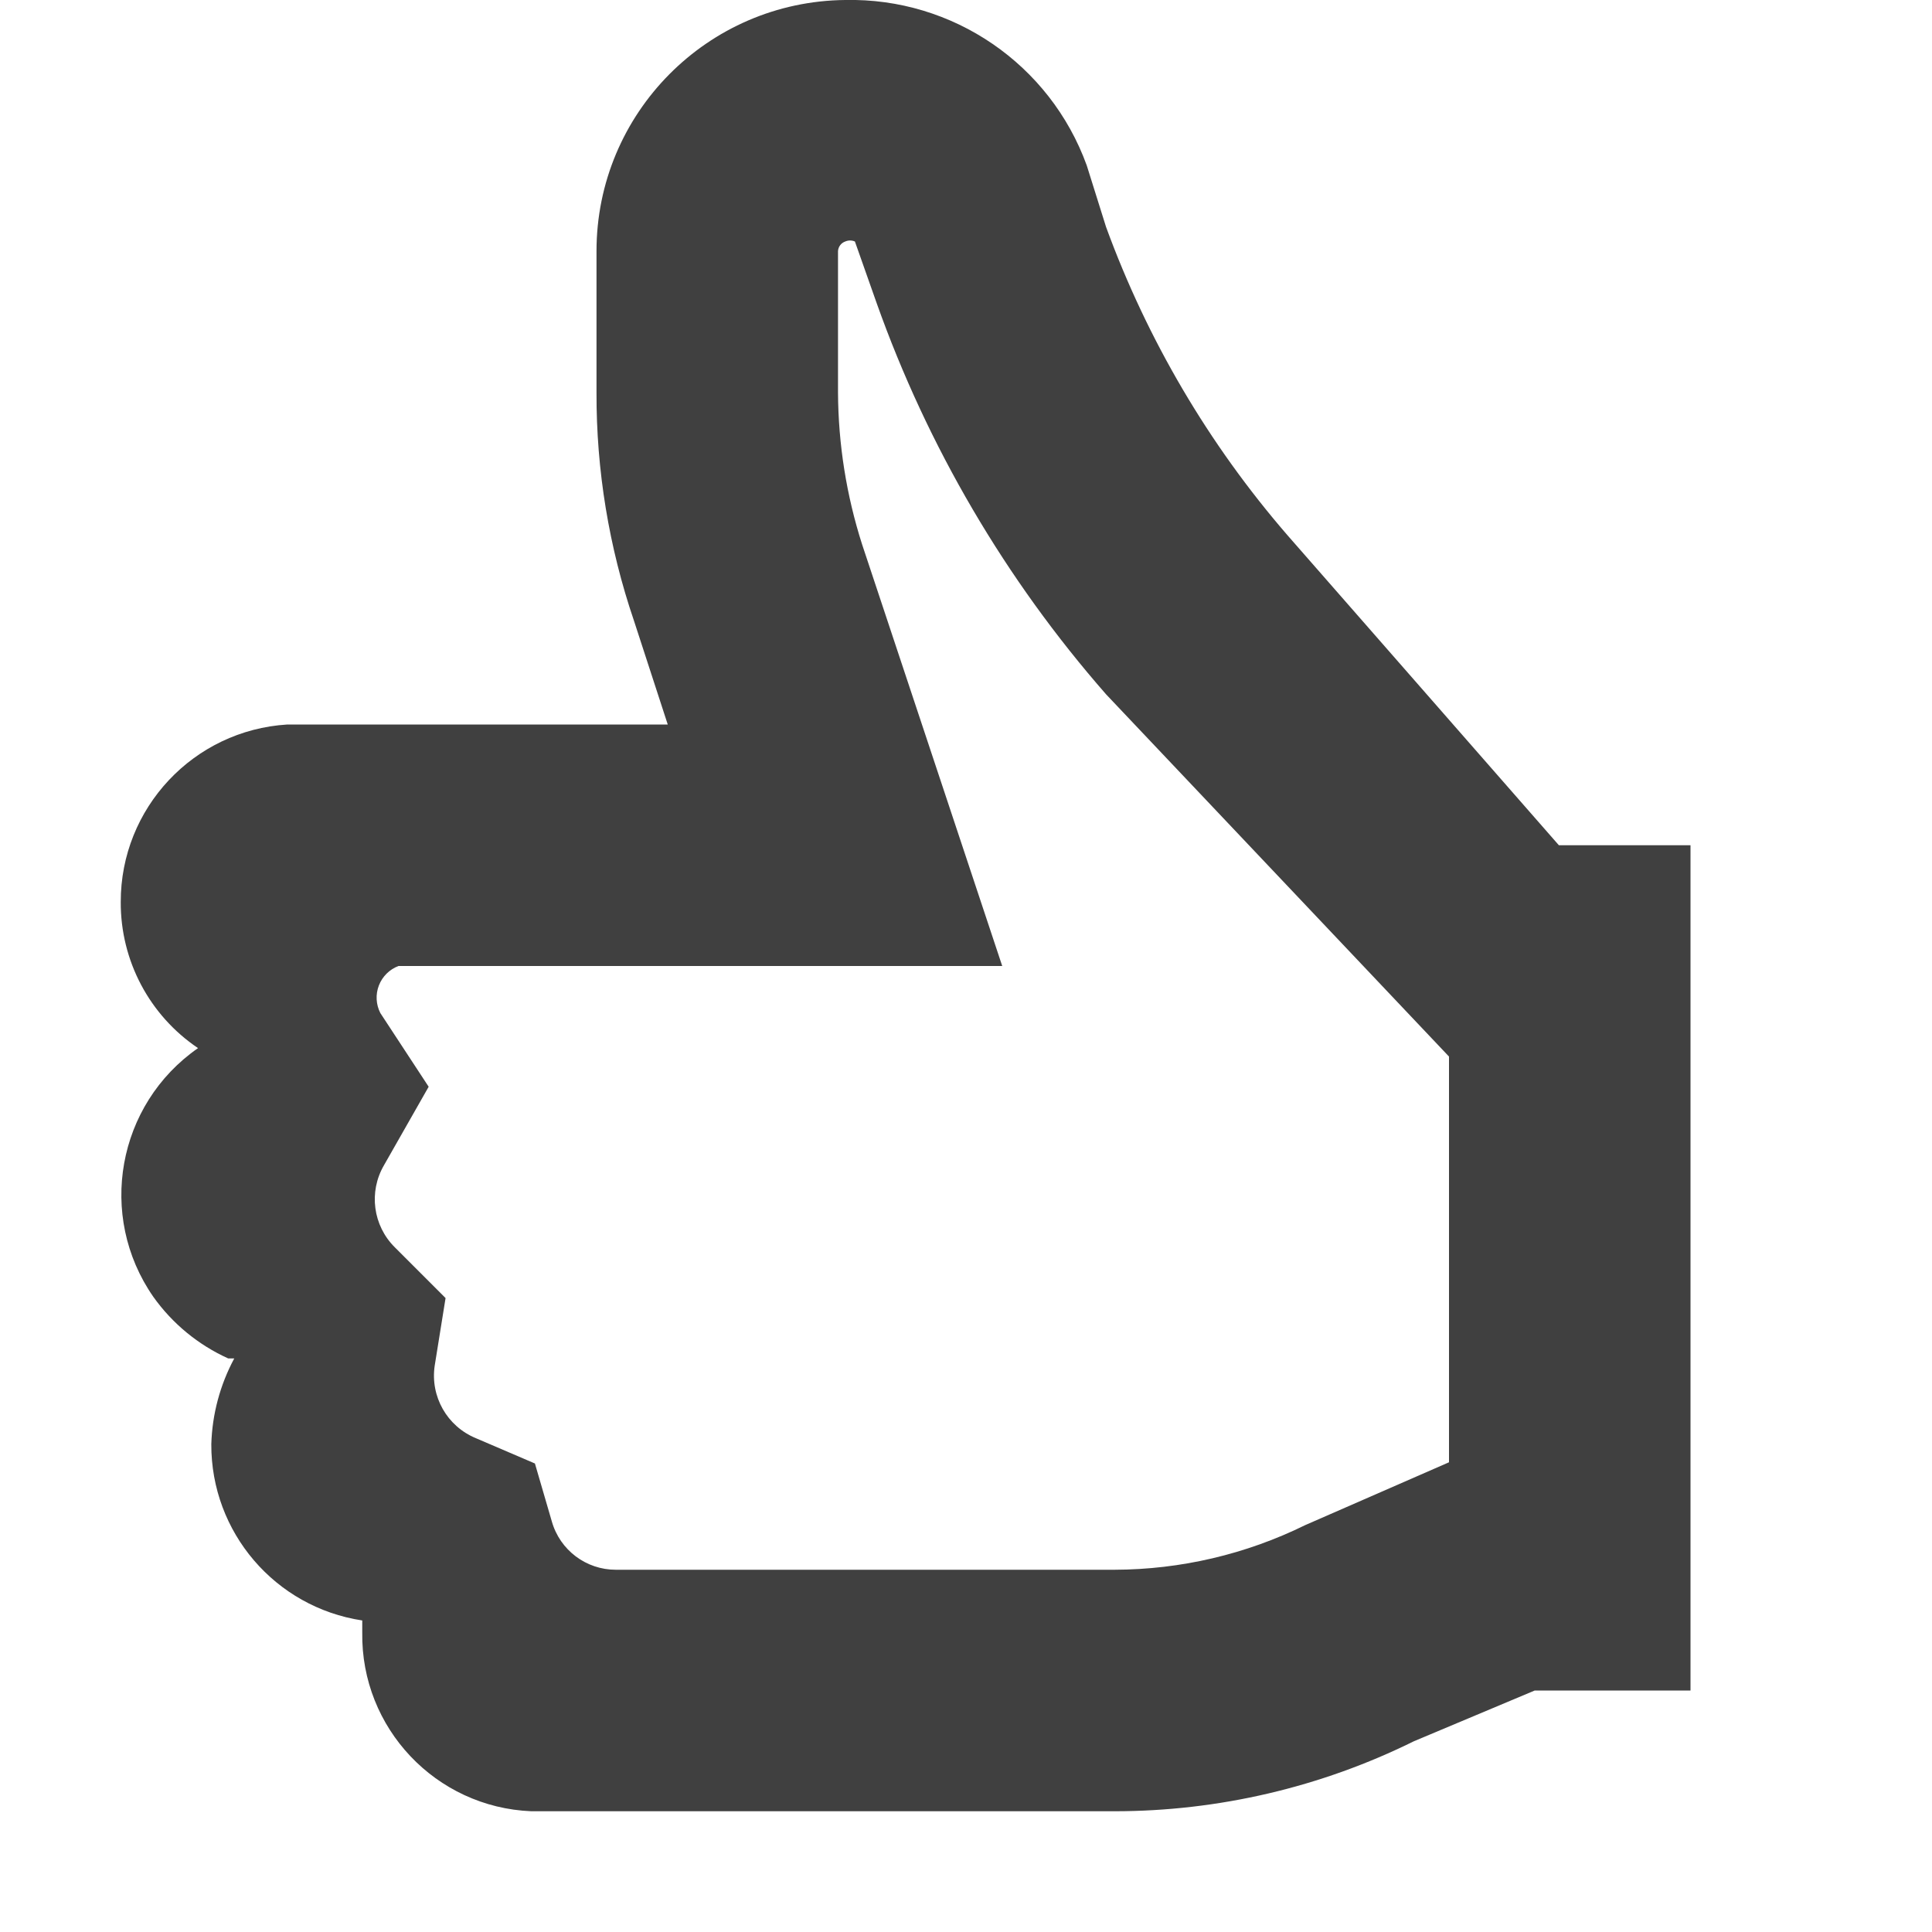
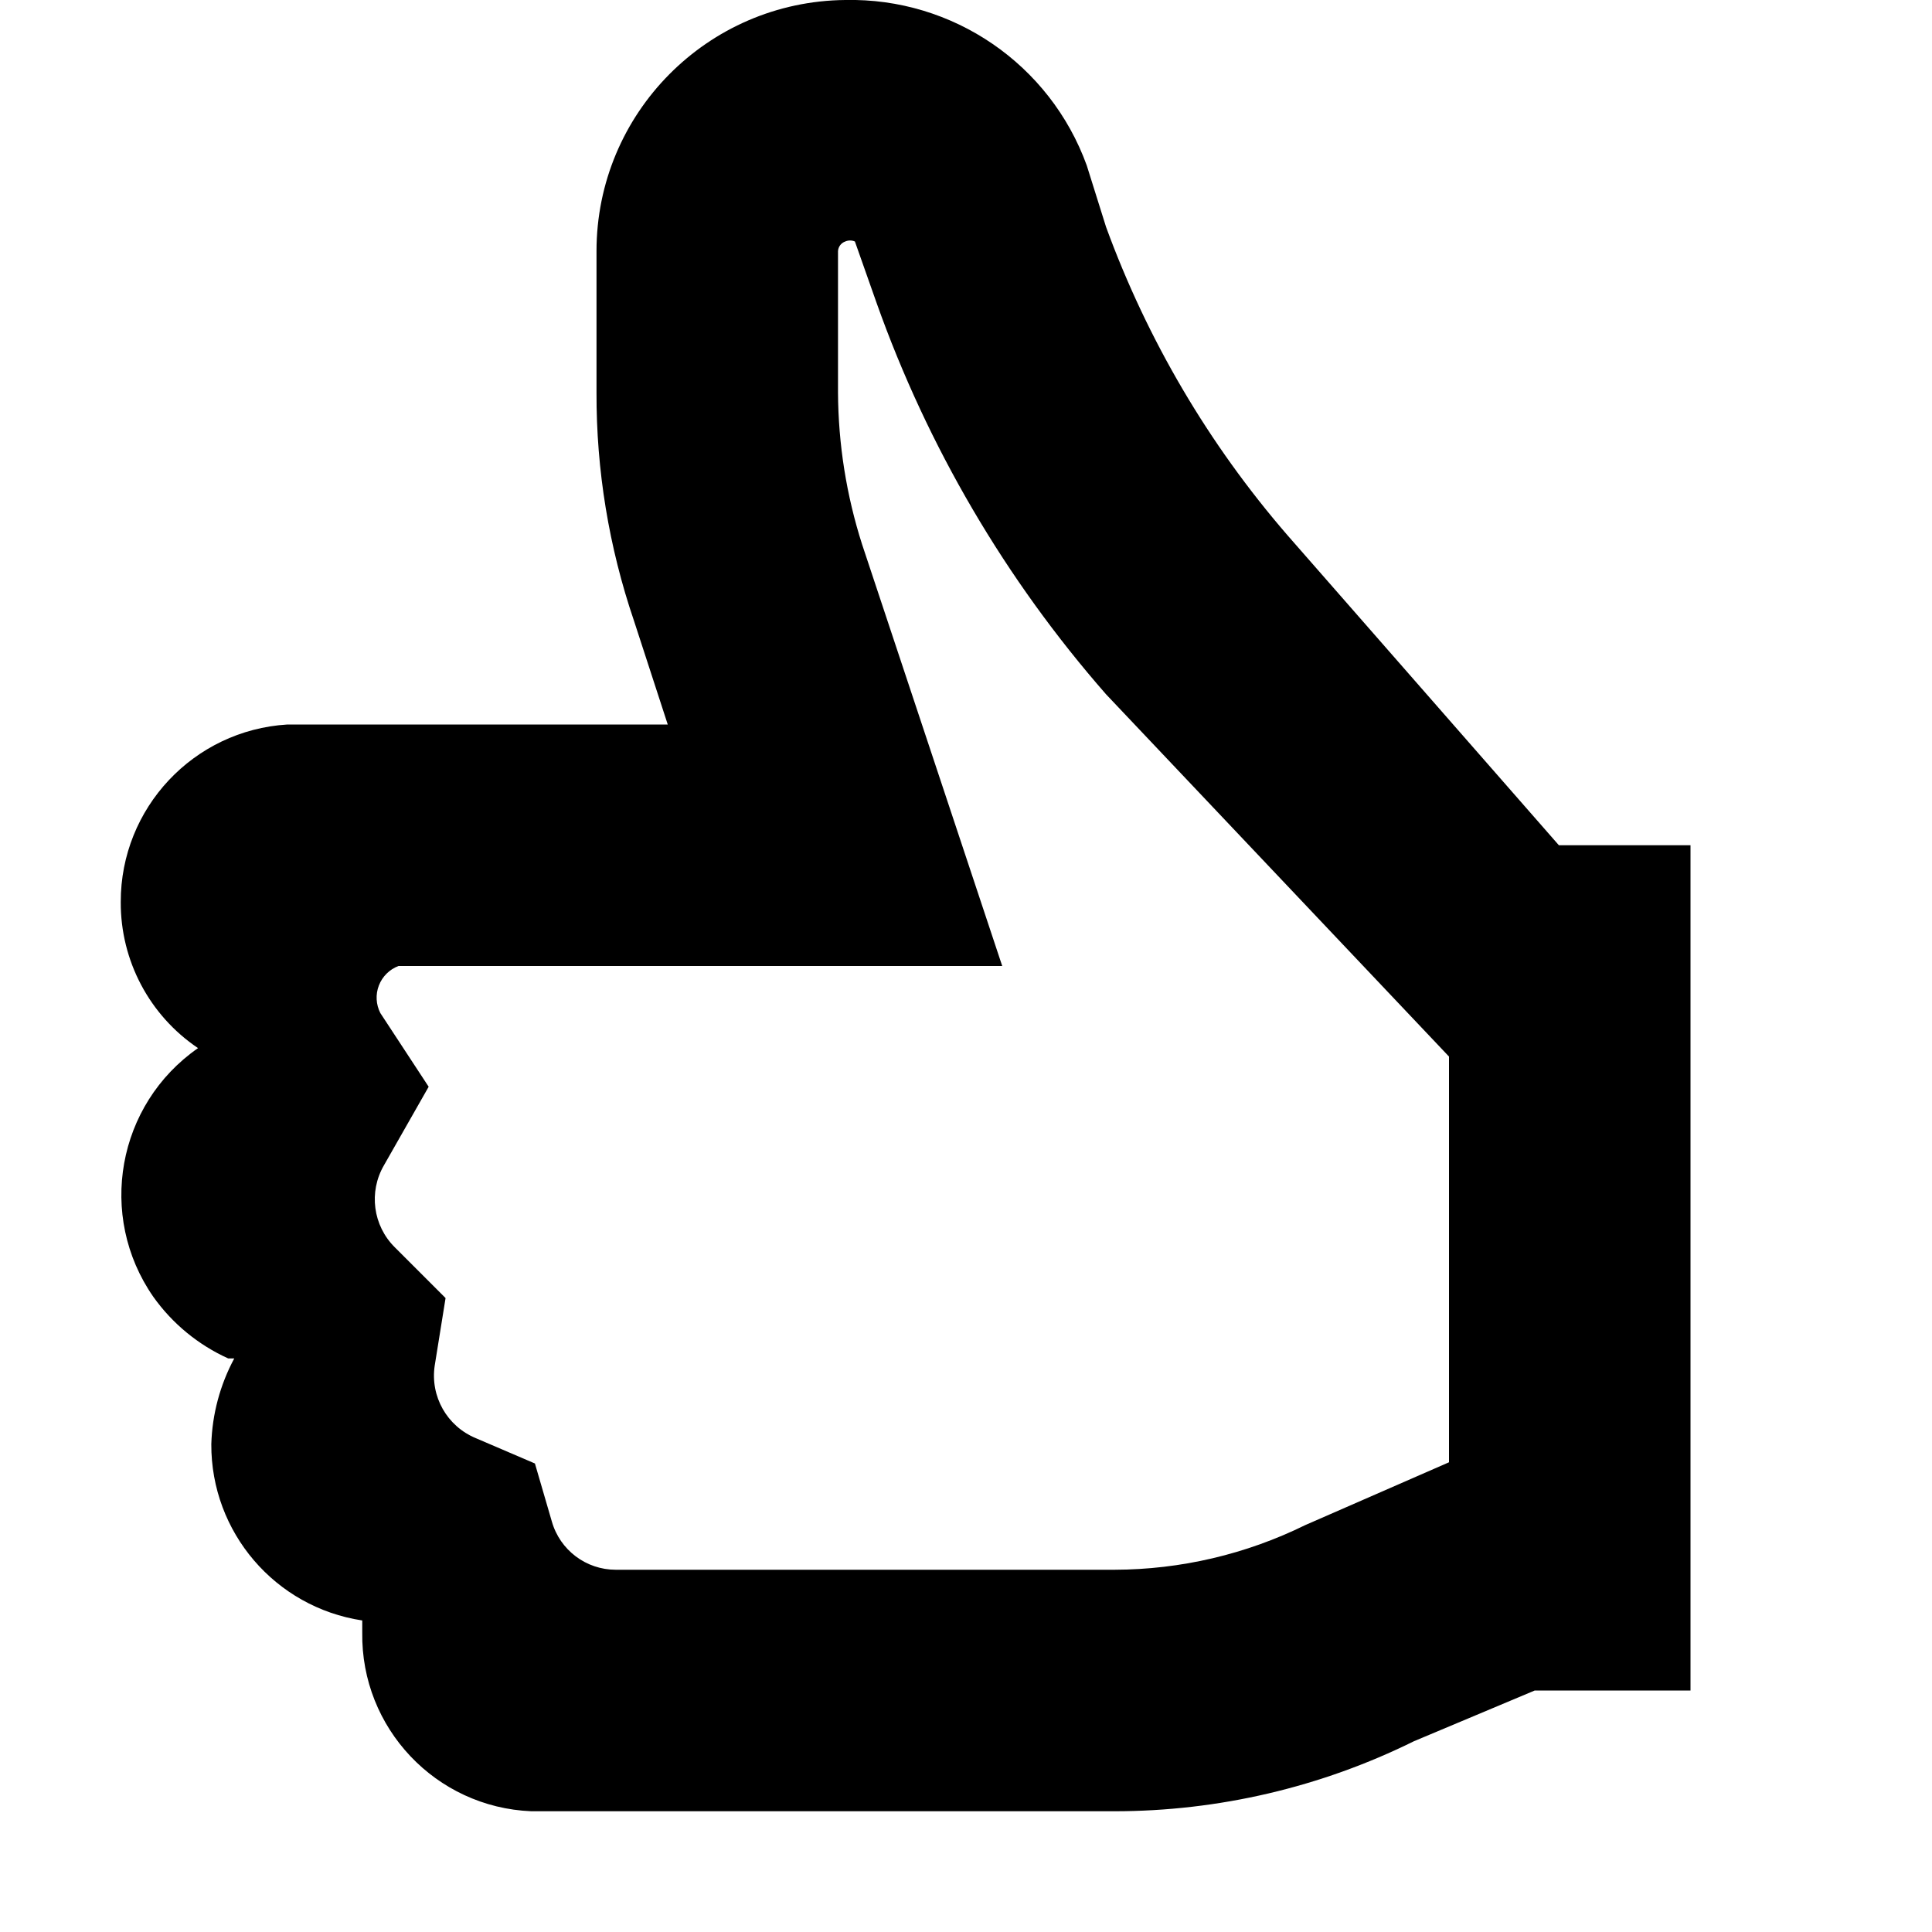
- <svg xmlns="http://www.w3.org/2000/svg" id="thumbs-up-outline-small" fill="#000000bf" aria-hidden="true" data-supported-dps="16x16" viewBox="0 0 16 16" data-token-id="289" width="16" height="16" class="a4e72a0b b532df19 _751ee3fd fa5073c7 _2cb13027 de9960af" data--h-bstatus="0OBSERVED">
+ <svg xmlns="http://www.w3.org/2000/svg" id="thumbs-up-outline-small" fill="currentColor" aria-hidden="true" data-supported-dps="16x16" viewBox="0 0 16 16" data-token-id="289" width="16" height="16" class="a4e72a0b b532df19 _751ee3fd fa5073c7 _2cb13027 de9960af" data--h-bstatus="0OBSERVED">
  <path d="m12.91 7-2.25-2.57a8.2 8.2 0 0 1-1.5-2.55L9 1.37A2.08 2.08 0 0 0 7 0a2.08 2.08 0 0 0-2.06 2.08v1.17a5.8 5.8 0 0 0 .31 1.89l.28.86H2.38A1.47 1.47 0 0 0 1 7.47a1.45 1.45 0 0 0 .64 1.21 1.48 1.48 0 0 0-.37 2.06 1.54 1.54 0 0 0 .62.51h.05a1.6 1.6 0 0 0-.19.71A1.47 1.47 0 0 0 3 13.42v.1A1.46 1.46 0 0 0 4.4 15h4.83a5.6 5.6 0 0 0 2.48-.58l1-.42H14V7zM12 12.11l-1.19.52a3.6 3.6 0 0 1-1.58.37H5.1a.55.55 0 0 1-.53-.4l-.14-.48-.49-.21a.56.56 0 0 1-.34-.6l.09-.56-.42-.42a.56.56 0 0 1-.09-.68L3.55 9l-.4-.61A.28.28 0 0 1 3.3 8h5L7.14 4.51a4.2 4.2 0 0 1-.2-1.26V2.08A.09.09 0 0 1 7 2a.1.1 0 0 1 .08 0l.18.51a10 10 0 0 0 1.9 3.24l2.84 3z" data--h-bstatus="0OBSERVED" />
</svg>
